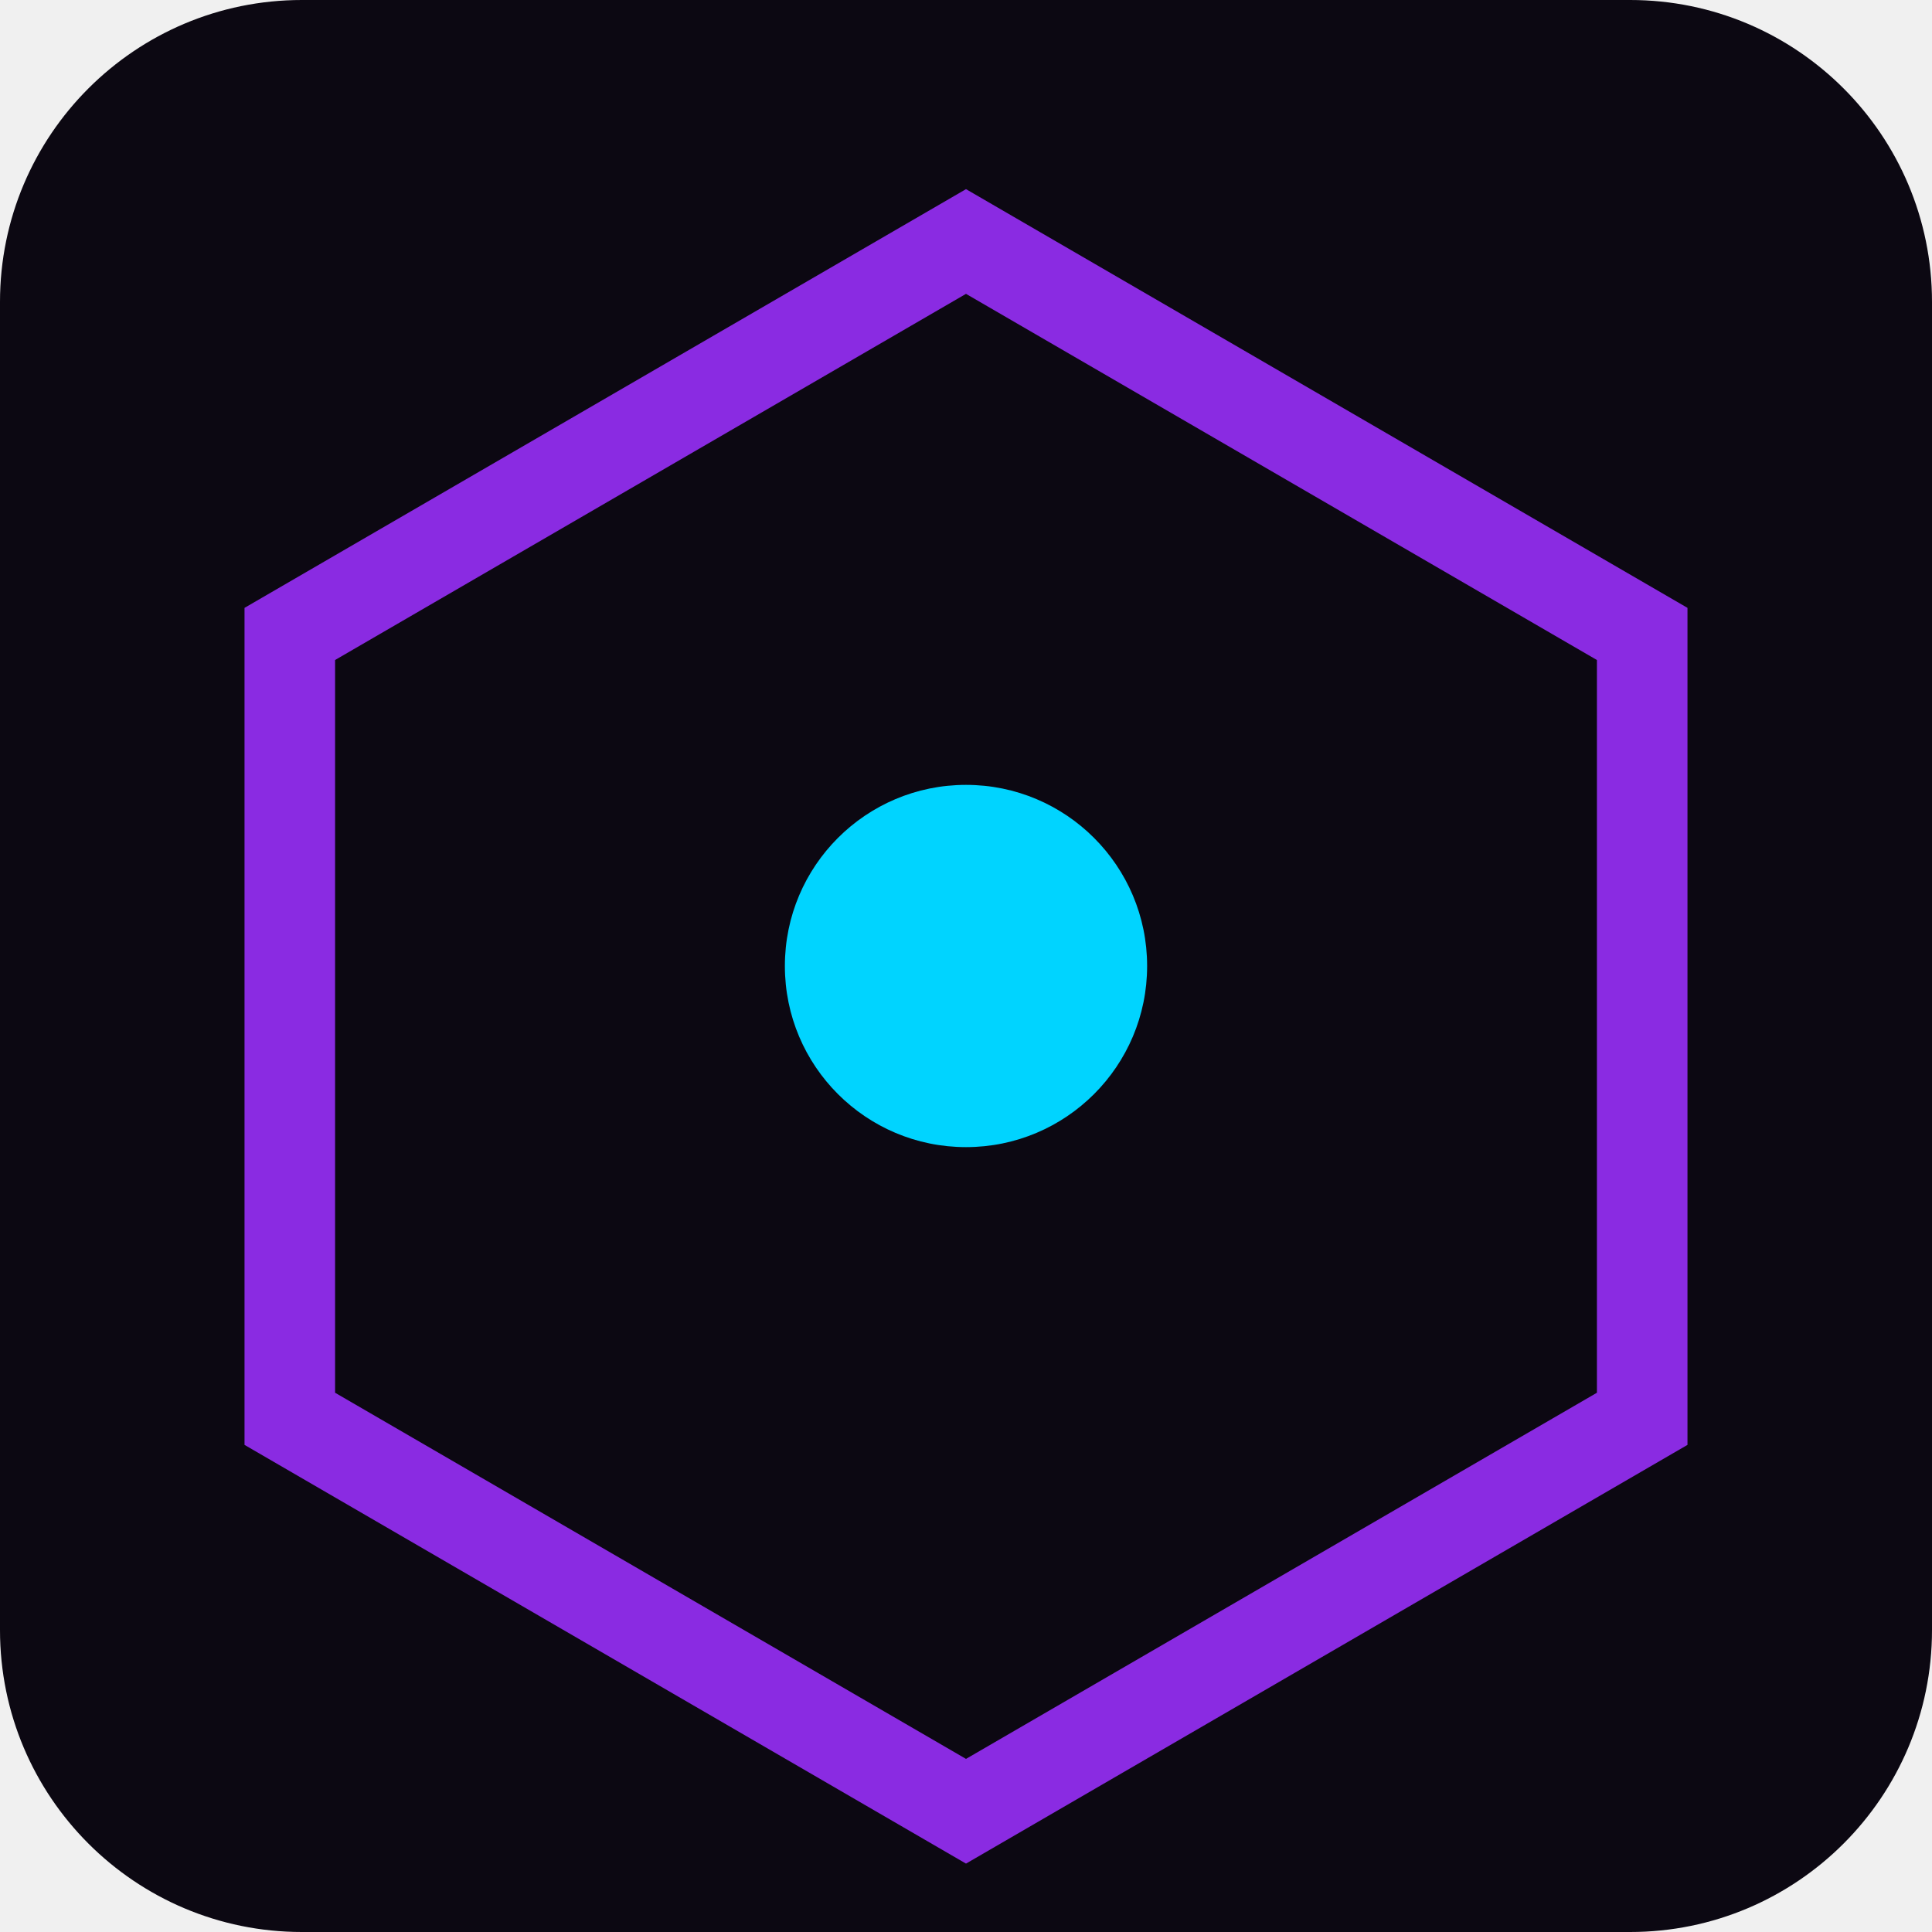
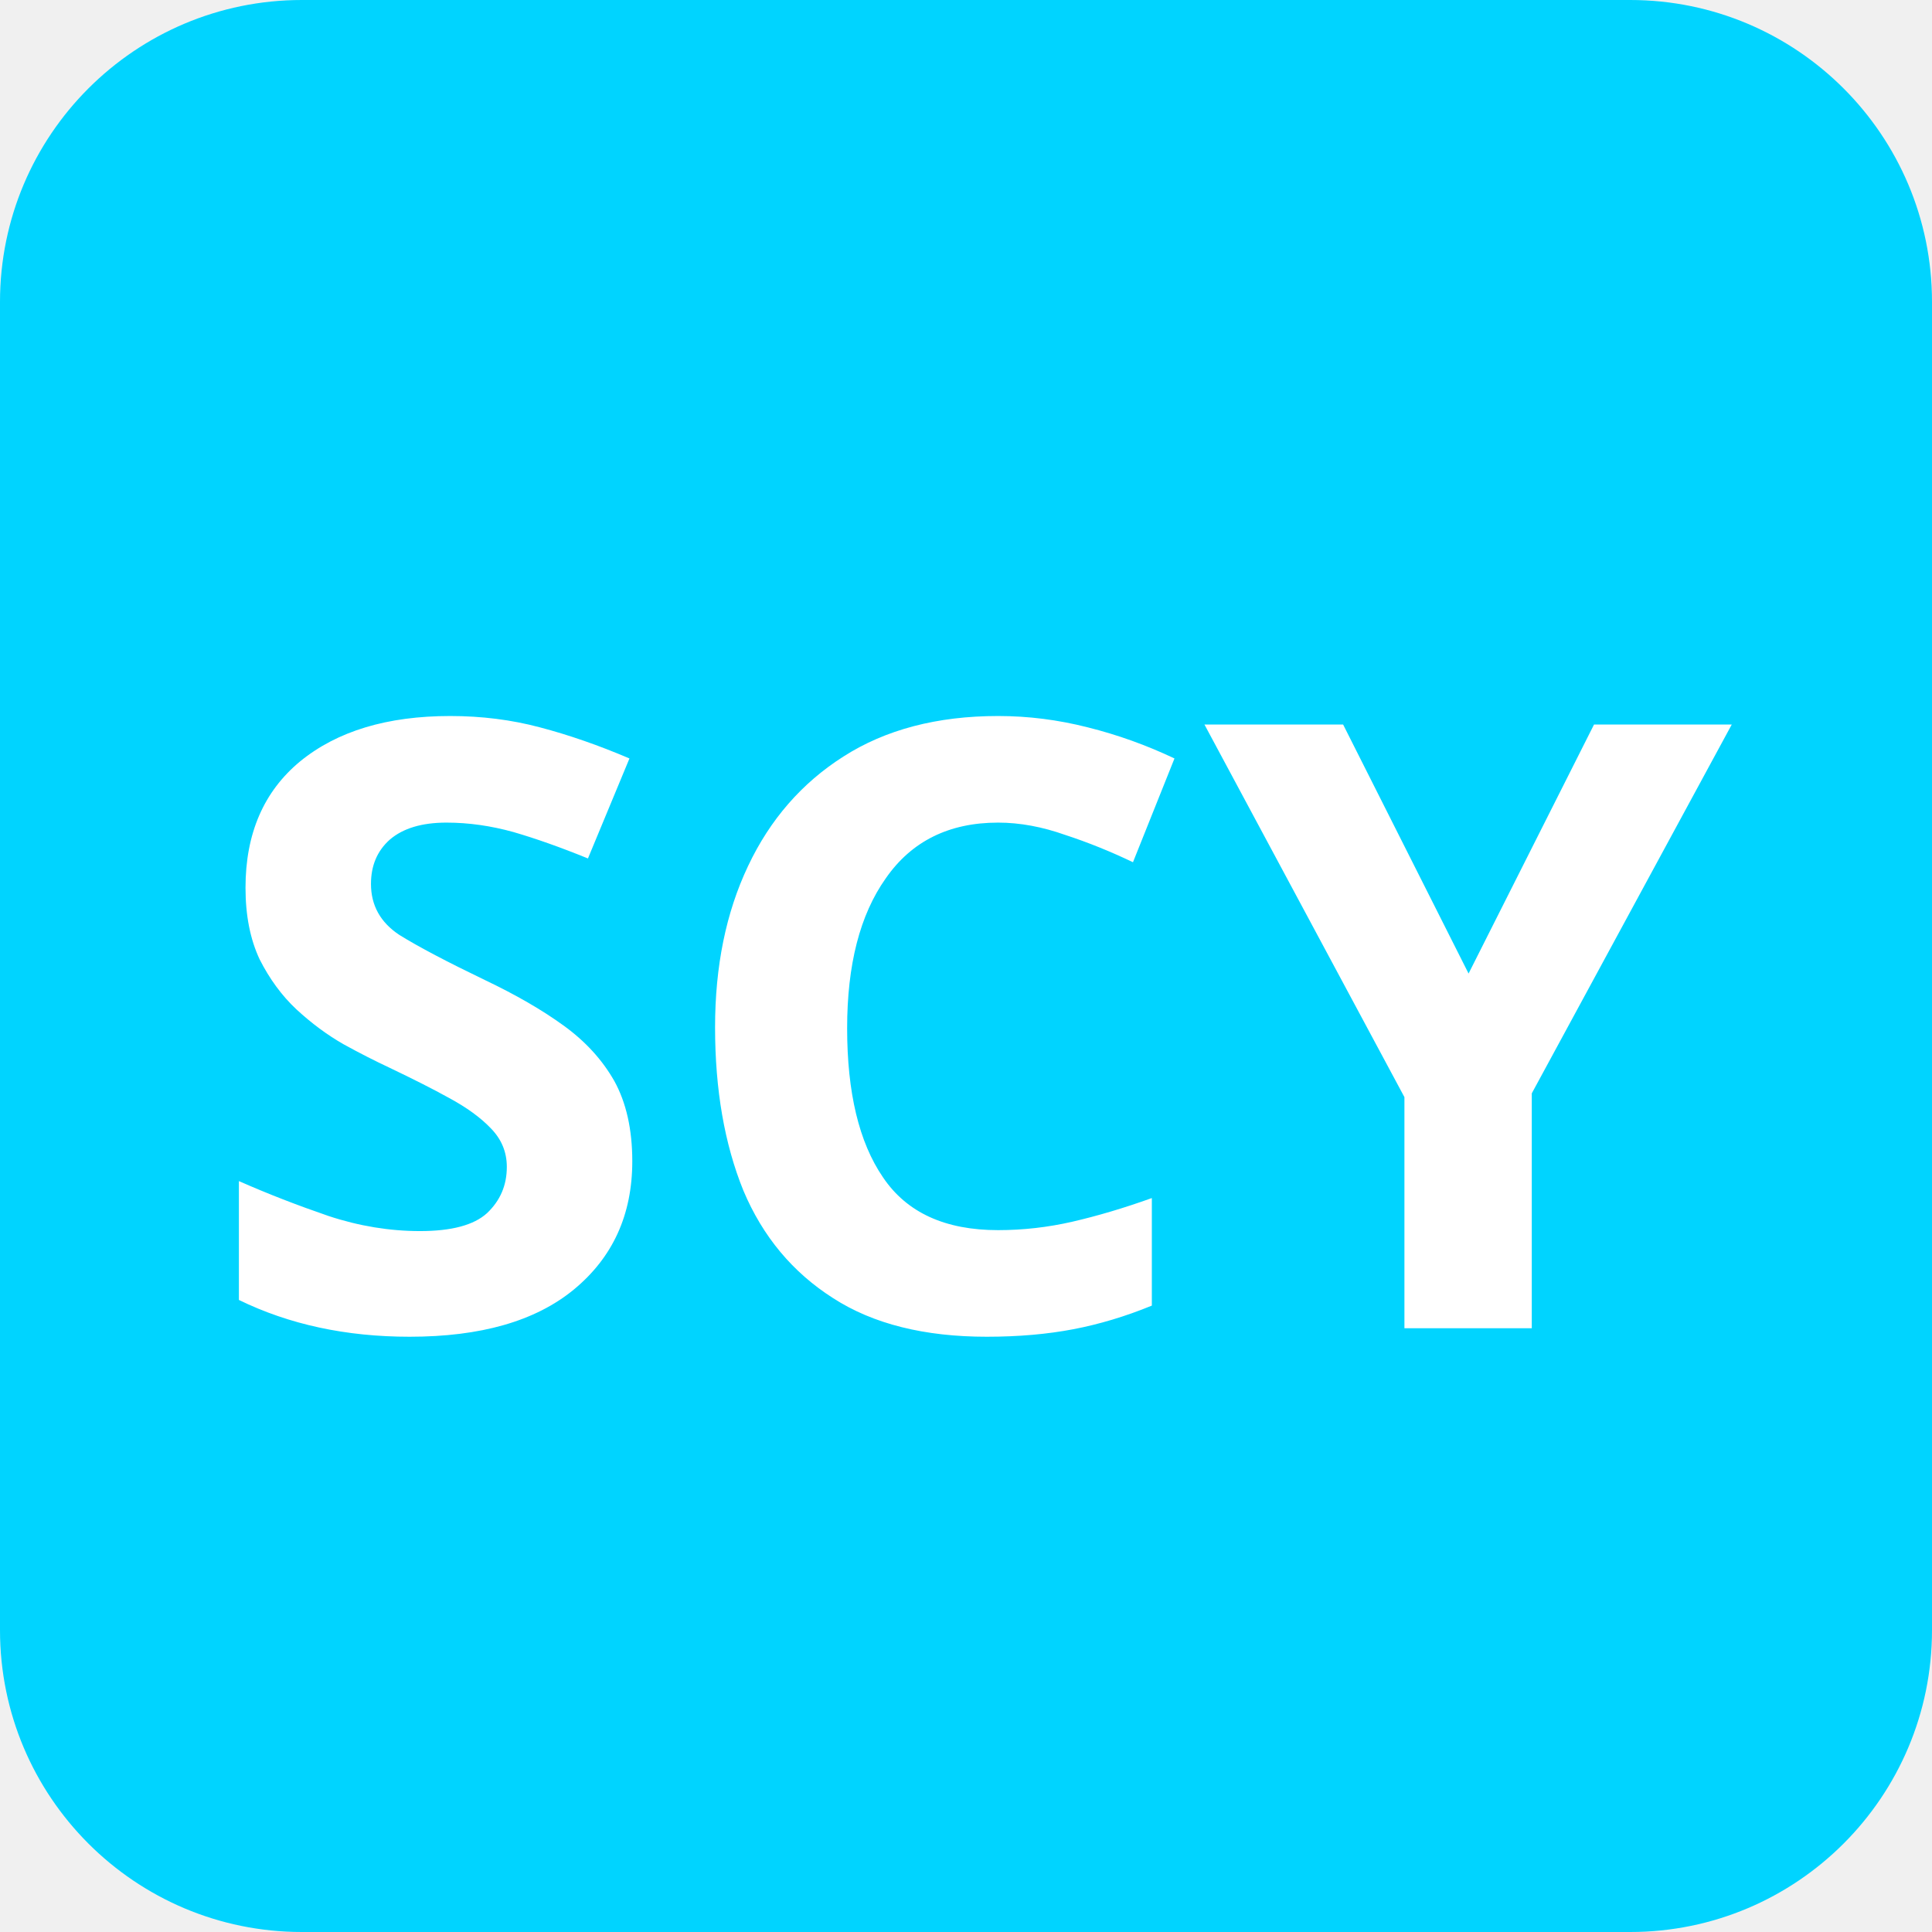
- <svg xmlns="http://www.w3.org/2000/svg" viewBox="0 0 32 32">
-   <rect width="32" height="32" rx="5" fill="#0C0812" />
-   <polygon points="16,4 27.2,10.5 27.2,23.5 16,30 4.8,23.5 4.8,10.5" stroke="#8A2BE2" stroke-width="1.5" fill="none" />
-   <circle cx="16" cy="16" r="3" fill="#00D4FF" />
+ <svg xmlns="http://www.w3.org/2000/svg" viewBox="0 0 32 32" width="32" height="32">
+   <rect width="32" height="32" rx="5" fill="#00D4FF" />
+   <text x="16" y="22" font-family="sans-serif" font-weight="bold" font-size="14" fill="#ffffff" text-anchor="middle">SCY</text>
</svg>
